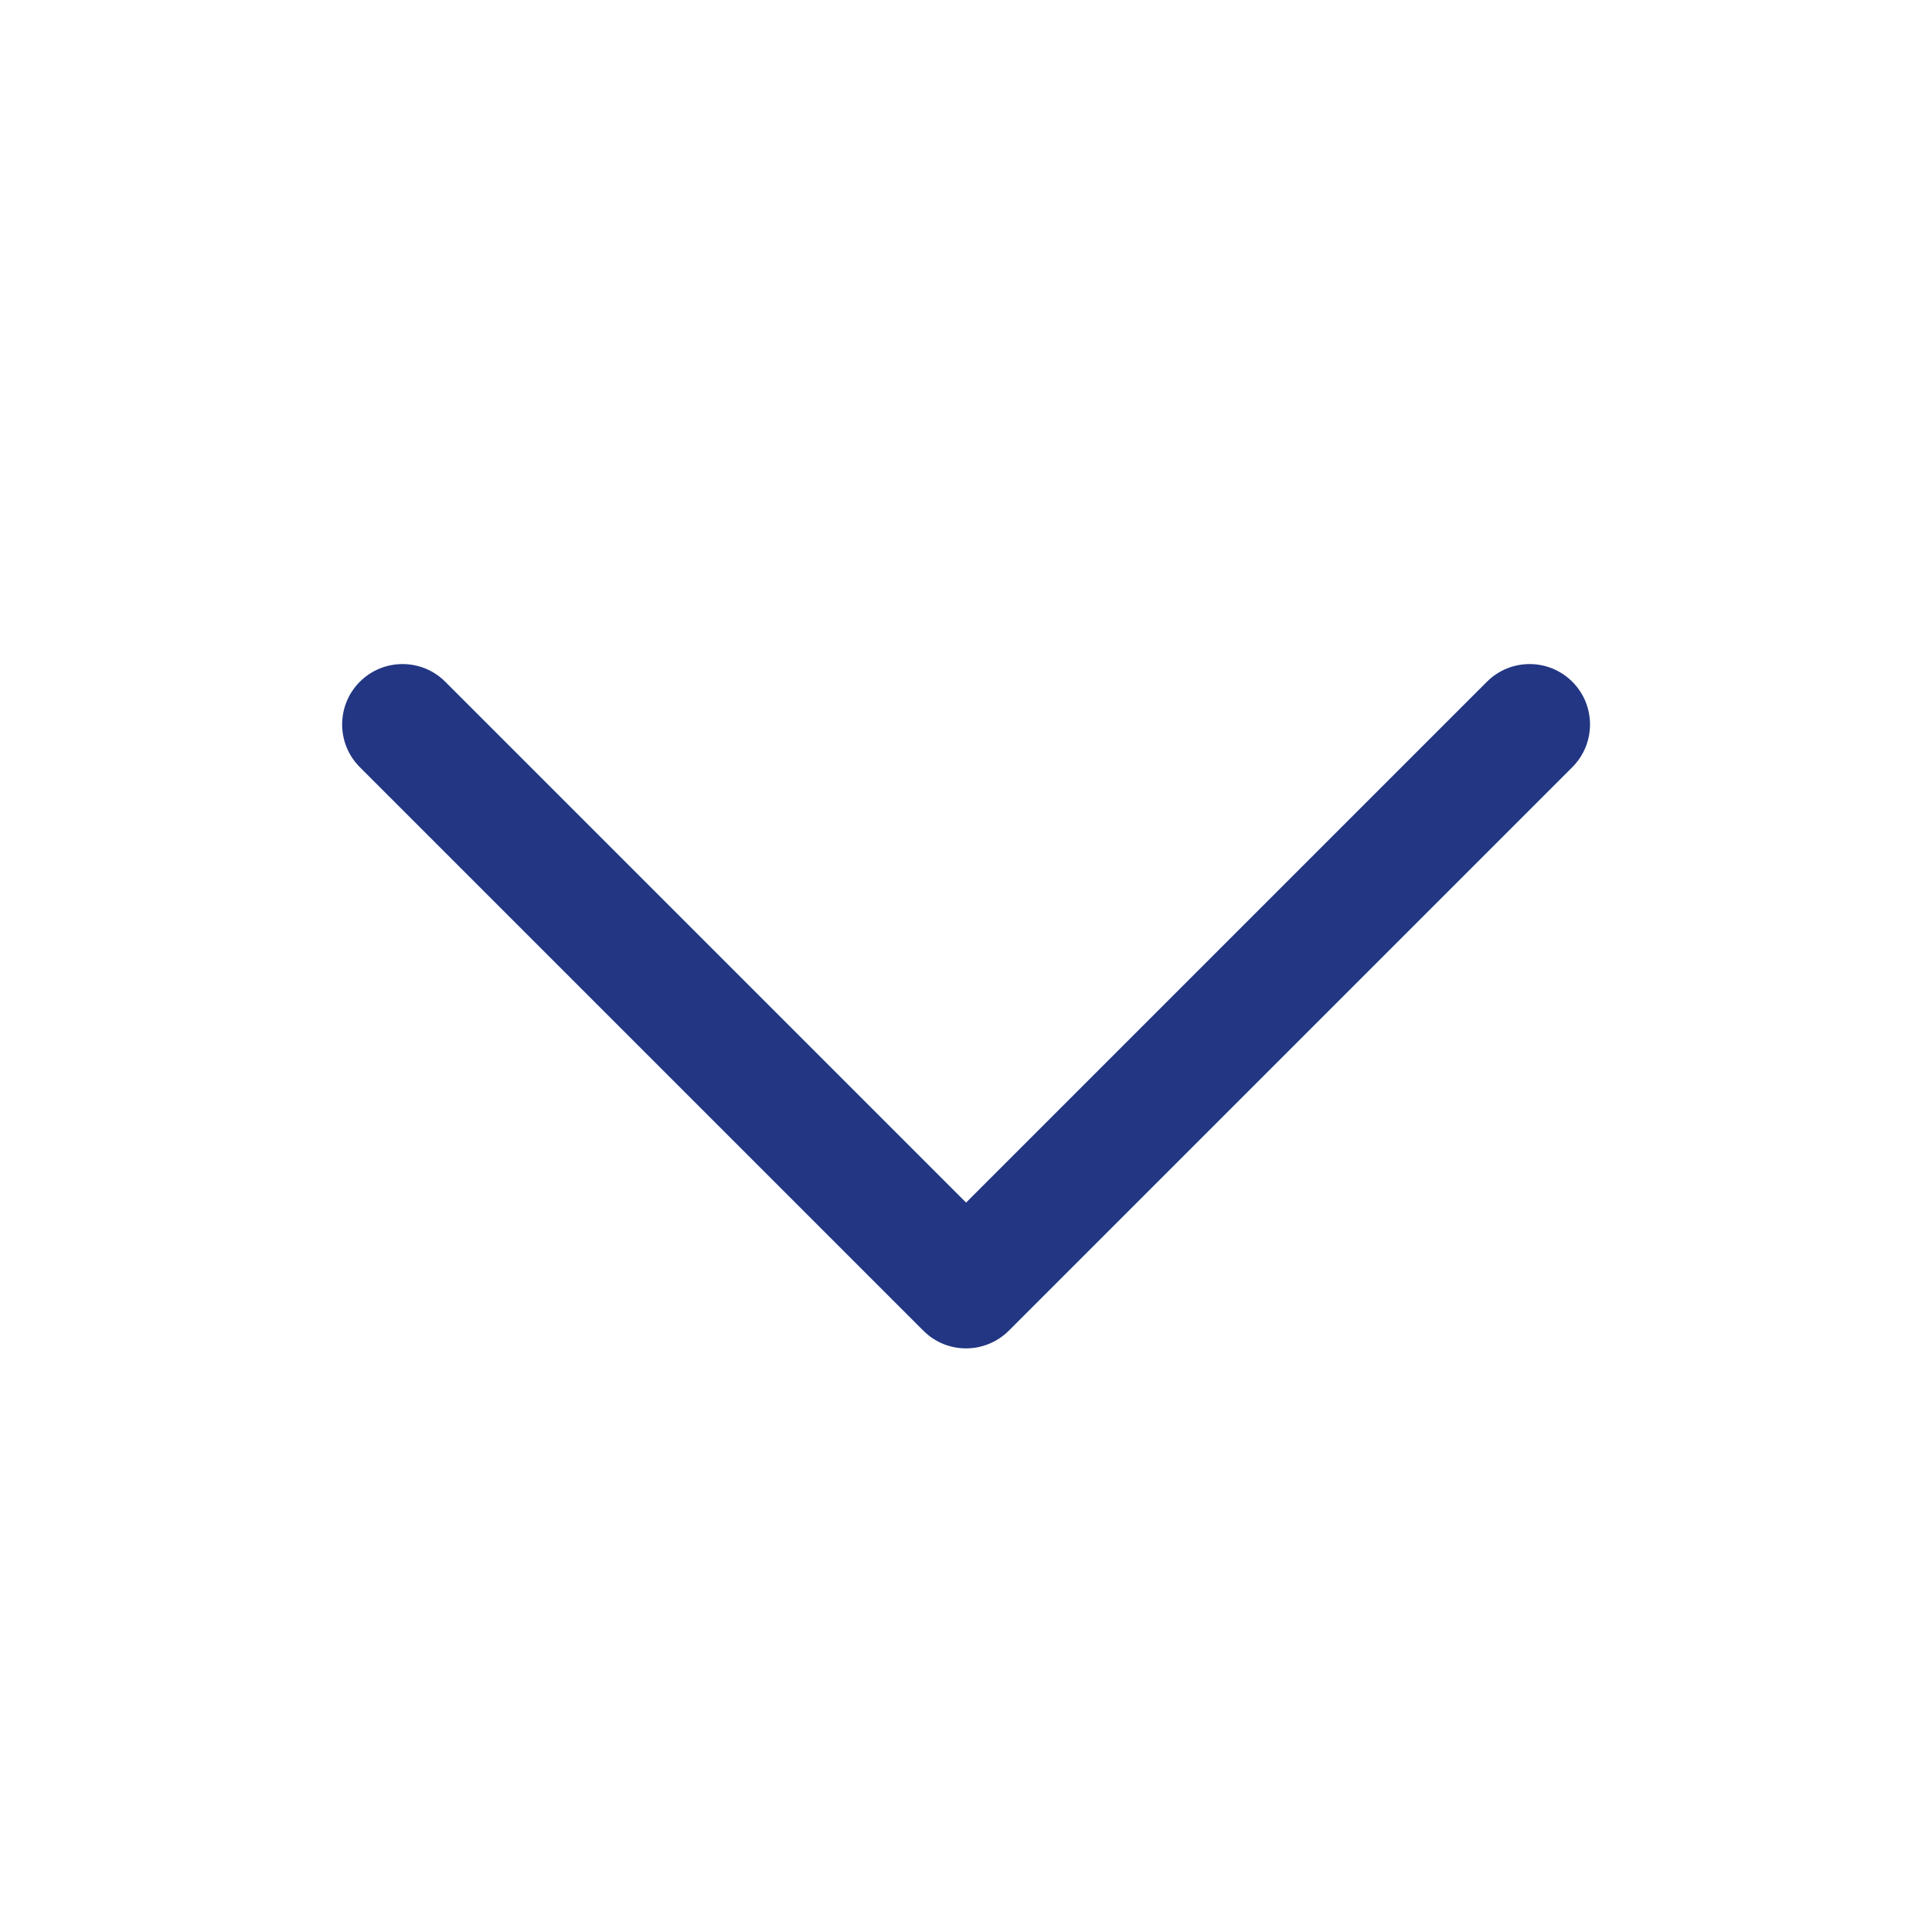
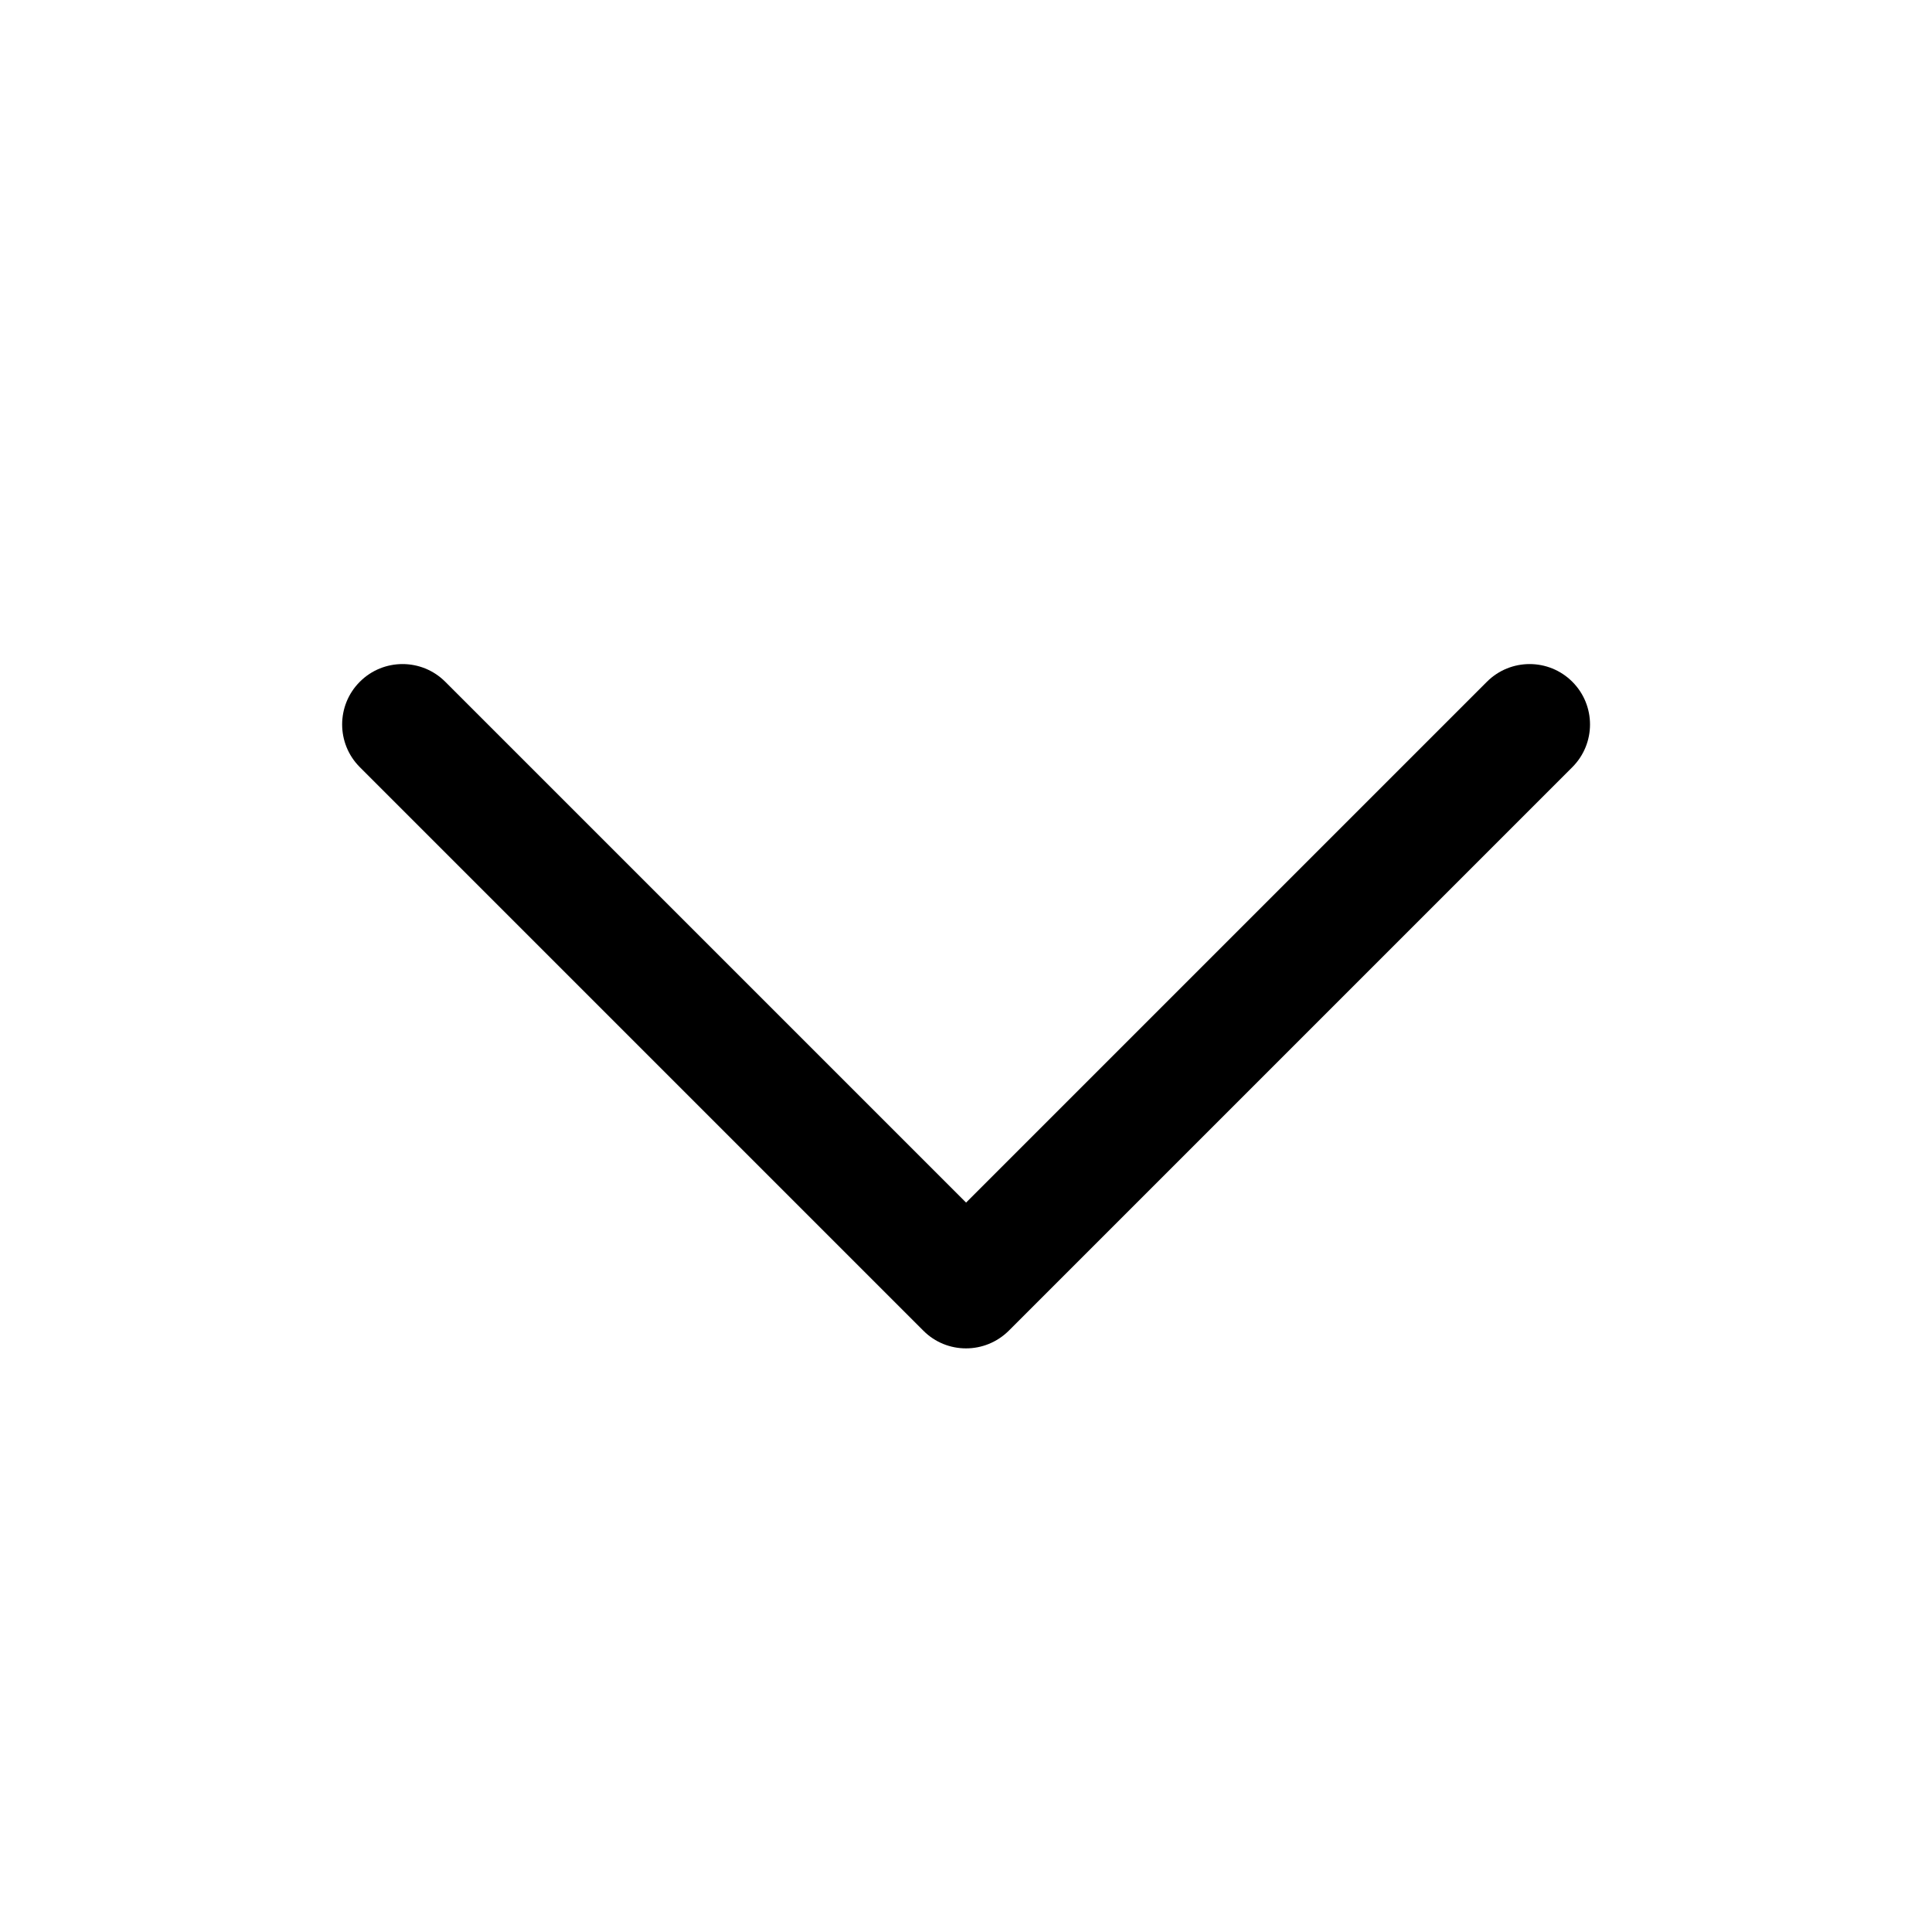
<svg xmlns="http://www.w3.org/2000/svg" width="24" height="24" viewBox="0 0 24 24" fill="none">
-   <path d="M12 16.75C11.808 16.75 11.616 16.677 11.47 16.53L4.47 9.53C4.177 9.237 4.177 8.762 4.47 8.469C4.763 8.176 5.238 8.176 5.531 8.469L12.001 14.939L18.471 8.469C18.764 8.176 19.239 8.176 19.532 8.469C19.825 8.762 19.825 9.237 19.532 9.53L12.532 16.53C12.384 16.677 12.192 16.75 12 16.75Z" fill="#223683" />
+   <path d="M12 16.75C11.808 16.75 11.616 16.677 11.47 16.53L4.47 9.53C4.177 9.237 4.177 8.762 4.47 8.469C4.763 8.176 5.238 8.176 5.531 8.469L12.001 14.939L18.471 8.469C18.764 8.176 19.239 8.176 19.532 8.469C19.825 8.762 19.825 9.237 19.532 9.53L12.532 16.53C12.384 16.677 12.192 16.75 12 16.75Z" fill="currentColor" />
</svg>
